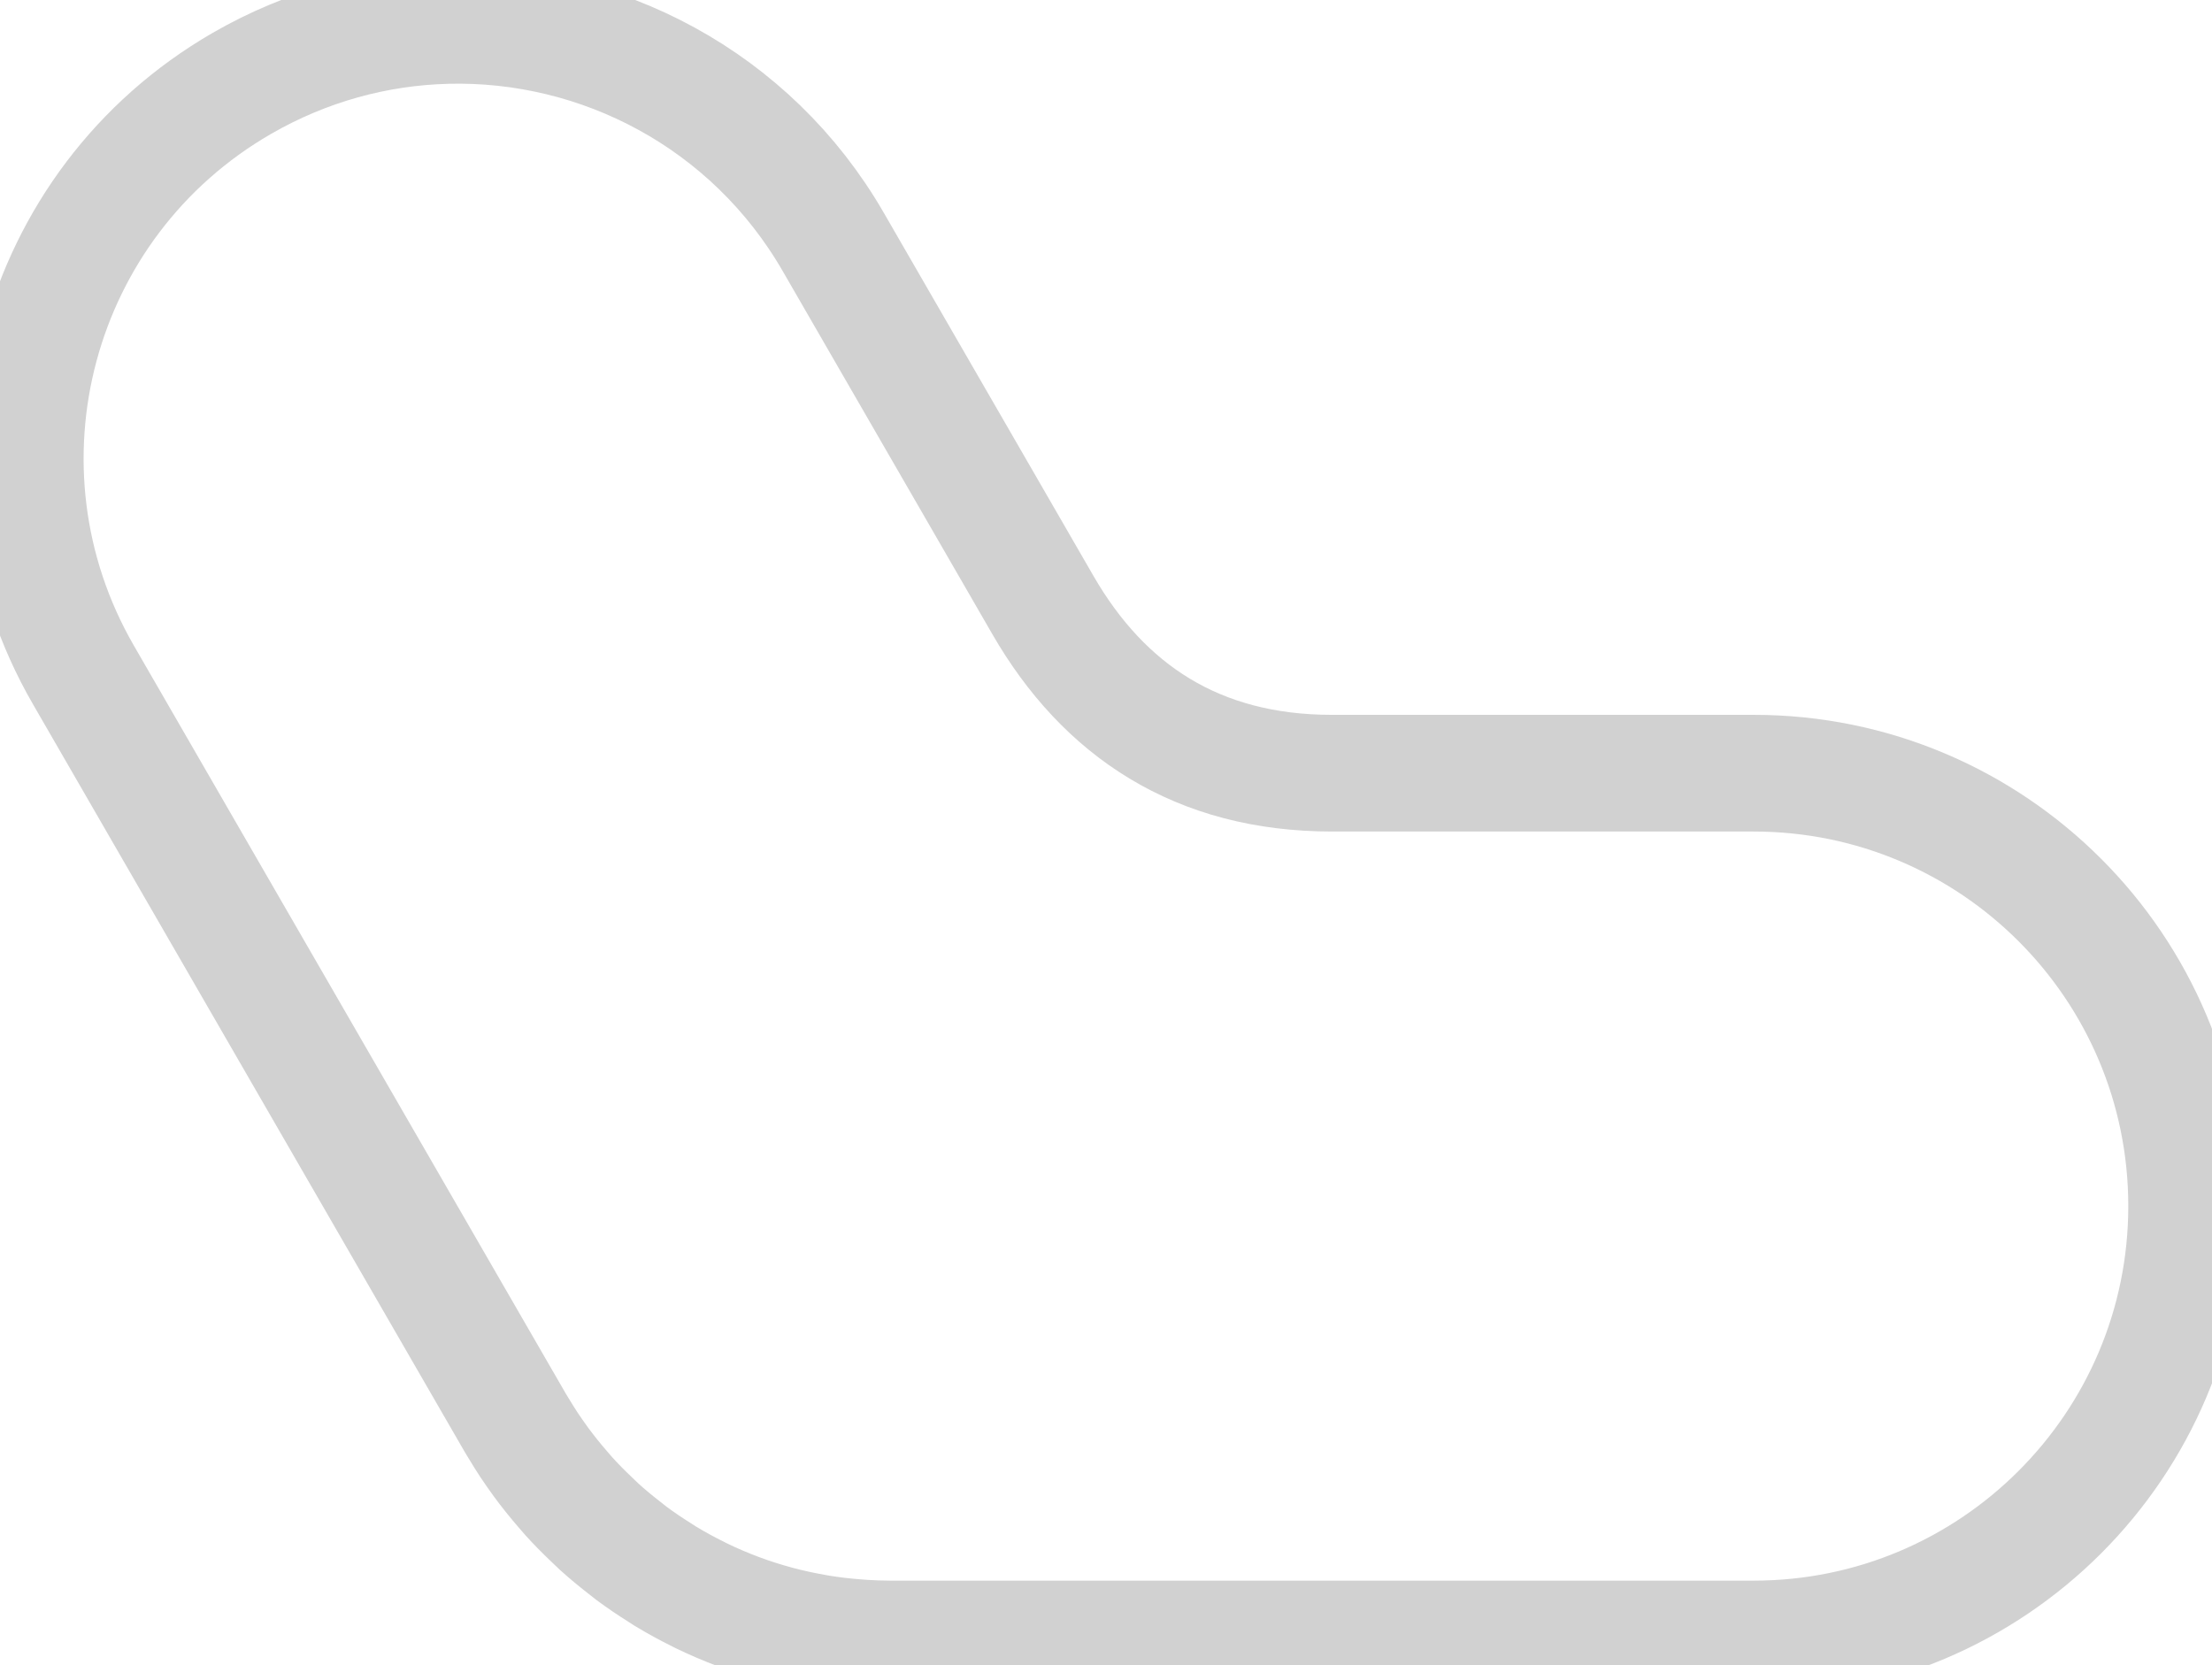
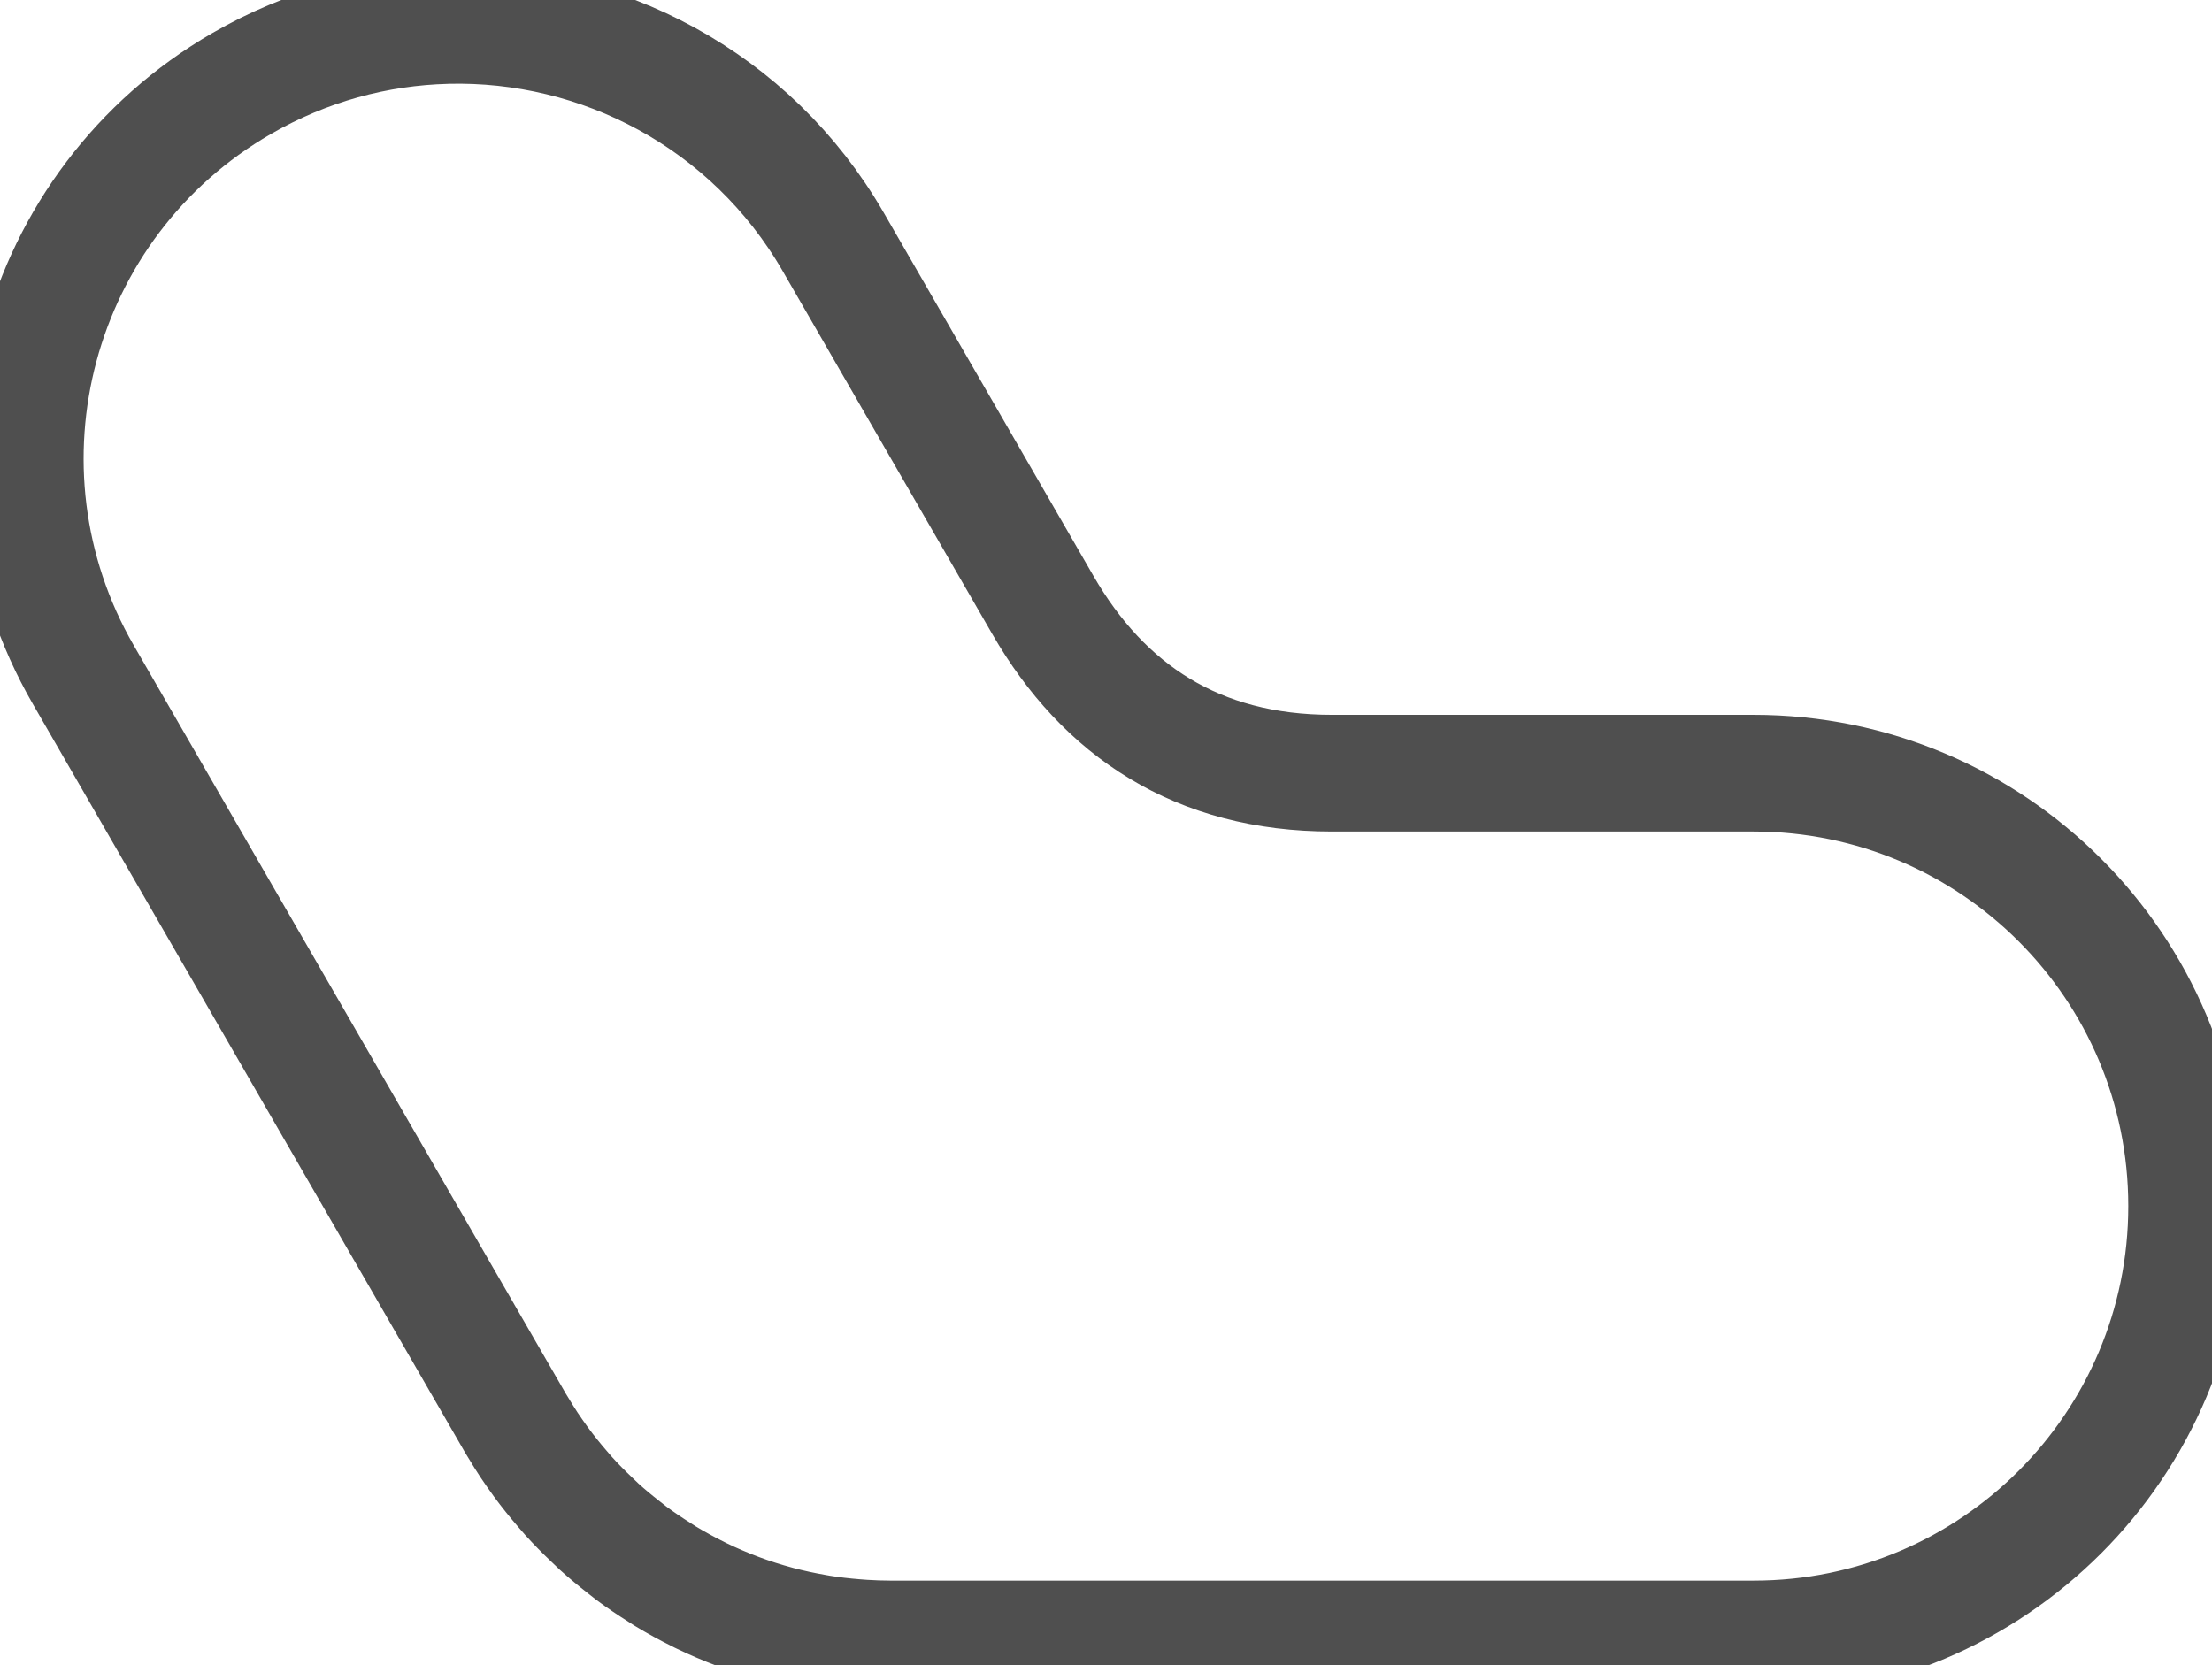
<svg xmlns="http://www.w3.org/2000/svg" width="87.193mm" height="65.613mm" viewBox="0 0 87.193 65.613" version="1.1" id="svg1">
  <defs id="defs1" />
  <g id="layer1">
-     <path id="path20528" style="fill:none;stroke:#d1d1d1;stroke-width:4.6;stroke-linecap:round;stroke-linejoin:round;opacity:1;stroke-opacity:1;stroke-dasharray:none" d="m 17.606,1.005 c -2.751,0.071 -5.524,0.811 -8.075,2.284 -8.162,4.713 -10.959,15.149 -6.246,23.312 l 17.021,29.481 c 0.023,0.04 0.048,0.077 0.071,0.117 0.088,0.149 0.179,0.296 0.271,0.443 0.068,0.108 0.136,0.216 0.206,0.321 0.07,0.106 0.143,0.21 0.215,0.315 0.083,0.12 0.167,0.239 0.253,0.356 0.276,0.376 0.568,0.738 0.872,1.089 0.075,0.086 0.148,0.174 0.224,0.259 0.289,0.32 0.593,0.626 0.905,0.923 0.096,0.091 0.19,0.185 0.287,0.274 0.001,10e-4 0.003,0.002 0.004,0.004 0.316,0.287 0.645,0.558 0.982,0.821 0.093,0.072 0.184,0.148 0.278,0.219 0.004,0.003 0.009,0.006 0.013,0.01 0.365,0.272 0.744,0.527 1.131,0.77 0.066,0.042 0.131,0.086 0.197,0.127 0.432,0.263 0.878,0.506 1.334,0.731 0.024,0.012 0.048,0.025 0.072,0.037 0.48,0.234 0.973,0.445 1.477,0.634 0.004,0.002 0.009,0.004 0.013,0.005 0.499,0.187 1.01,0.349 1.531,0.489 0.013,0.004 0.026,0.008 0.039,0.011 0.486,0.129 0.98,0.235 1.482,0.322 0.057,0.01 0.113,0.021 0.17,0.03 0.454,0.074 0.914,0.127 1.379,0.164 0.111,0.009 0.222,0.018 0.334,0.025 0.344,0.021 0.69,0.035 1.039,0.035 h 34.042 c 9.425,4e-5 17.066,-7.641 17.066,-17.066 4e-5,-9.425 -7.641,-17.066 -17.066,-17.066 h -16.627 c -5.312,0 -8.995,-2.479 -11.391,-6.629 l -8.266,-14.318 c -3.24,-5.612 -9.185,-8.687 -15.237,-8.53 z" />
+     <path id="path20528" style="fill:none;stroke:#4f4f4f;stroke-width:4.6;stroke-linecap:round;stroke-linejoin:round;opacity:1;stroke-opacity:1;stroke-dasharray:none" d="m 17.606,1.005 c -2.751,0.071 -5.524,0.811 -8.075,2.284 -8.162,4.713 -10.959,15.149 -6.246,23.312 l 17.021,29.481 c 0.023,0.04 0.048,0.077 0.071,0.117 0.088,0.149 0.179,0.296 0.271,0.443 0.068,0.108 0.136,0.216 0.206,0.321 0.07,0.106 0.143,0.21 0.215,0.315 0.083,0.12 0.167,0.239 0.253,0.356 0.276,0.376 0.568,0.738 0.872,1.089 0.075,0.086 0.148,0.174 0.224,0.259 0.289,0.32 0.593,0.626 0.905,0.923 0.096,0.091 0.19,0.185 0.287,0.274 0.001,10e-4 0.003,0.002 0.004,0.004 0.316,0.287 0.645,0.558 0.982,0.821 0.093,0.072 0.184,0.148 0.278,0.219 0.004,0.003 0.009,0.006 0.013,0.01 0.365,0.272 0.744,0.527 1.131,0.77 0.066,0.042 0.131,0.086 0.197,0.127 0.432,0.263 0.878,0.506 1.334,0.731 0.024,0.012 0.048,0.025 0.072,0.037 0.48,0.234 0.973,0.445 1.477,0.634 0.004,0.002 0.009,0.004 0.013,0.005 0.499,0.187 1.01,0.349 1.531,0.489 0.013,0.004 0.026,0.008 0.039,0.011 0.486,0.129 0.98,0.235 1.482,0.322 0.057,0.01 0.113,0.021 0.17,0.03 0.454,0.074 0.914,0.127 1.379,0.164 0.111,0.009 0.222,0.018 0.334,0.025 0.344,0.021 0.69,0.035 1.039,0.035 h 34.042 c 9.425,4e-5 17.066,-7.641 17.066,-17.066 4e-5,-9.425 -7.641,-17.066 -17.066,-17.066 h -16.627 c -5.312,0 -8.995,-2.479 -11.391,-6.629 l -8.266,-14.318 c -3.24,-5.612 -9.185,-8.687 -15.237,-8.53 z" />
  </g>
</svg>
